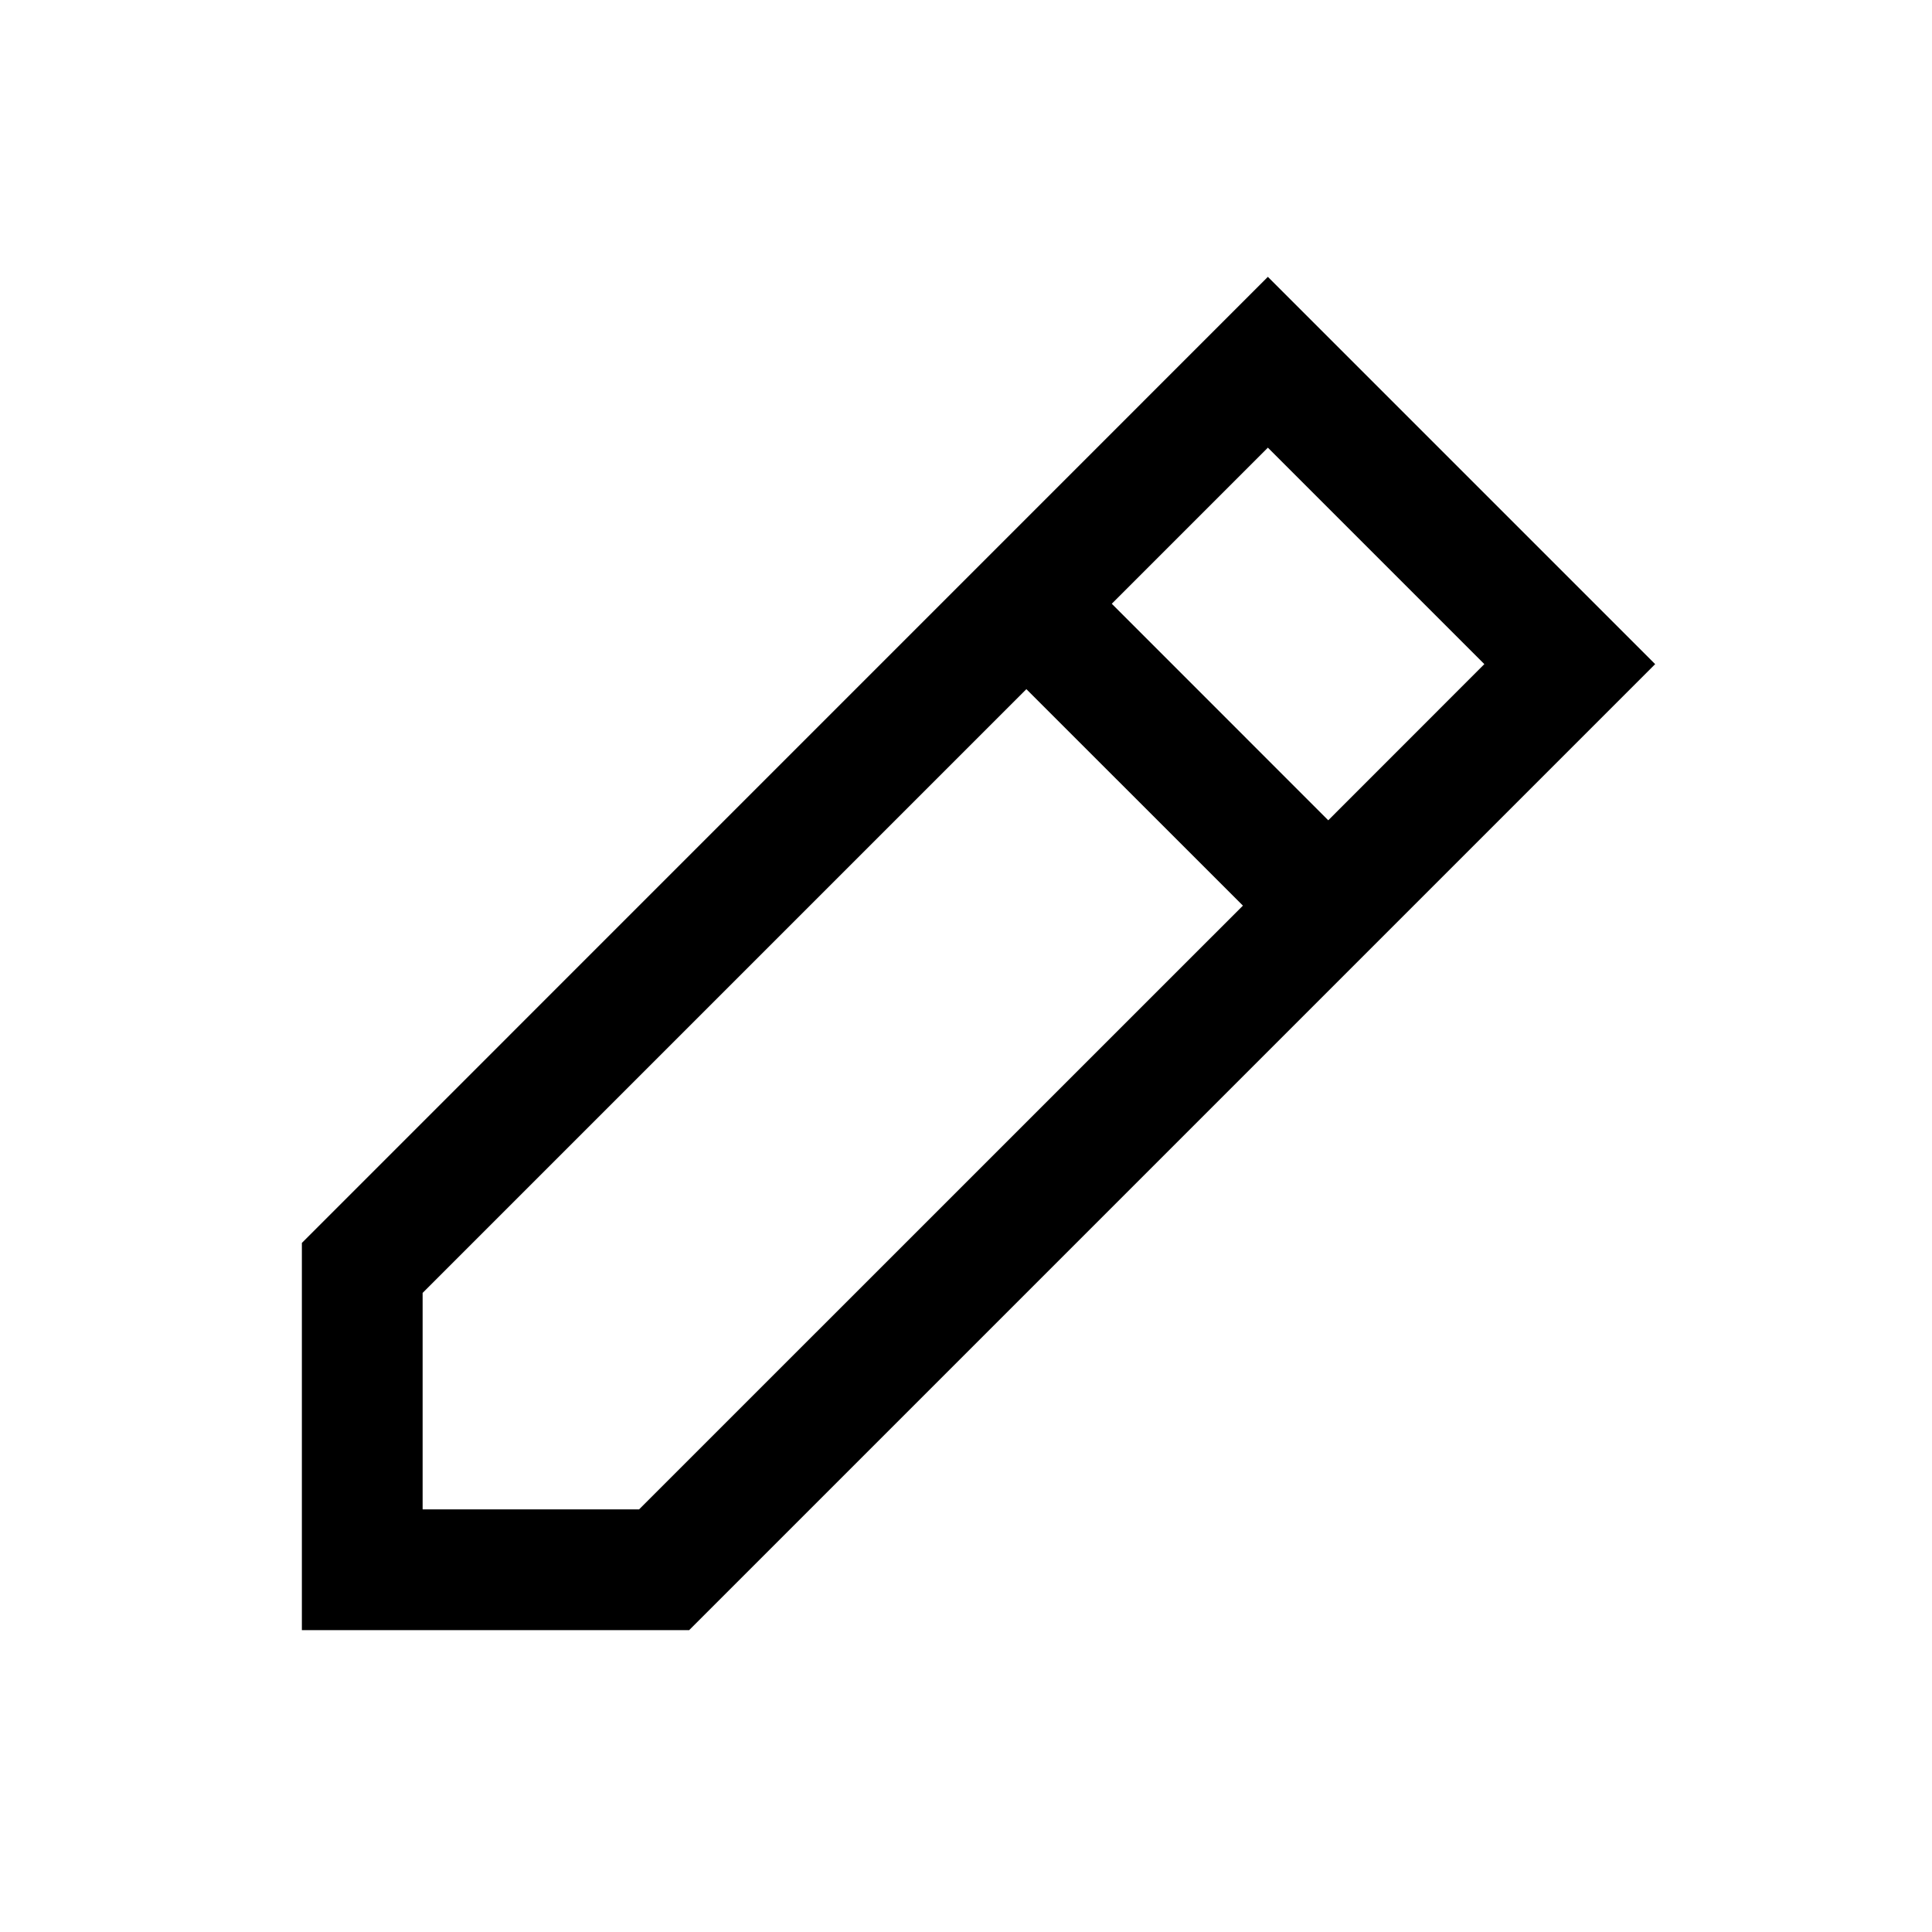
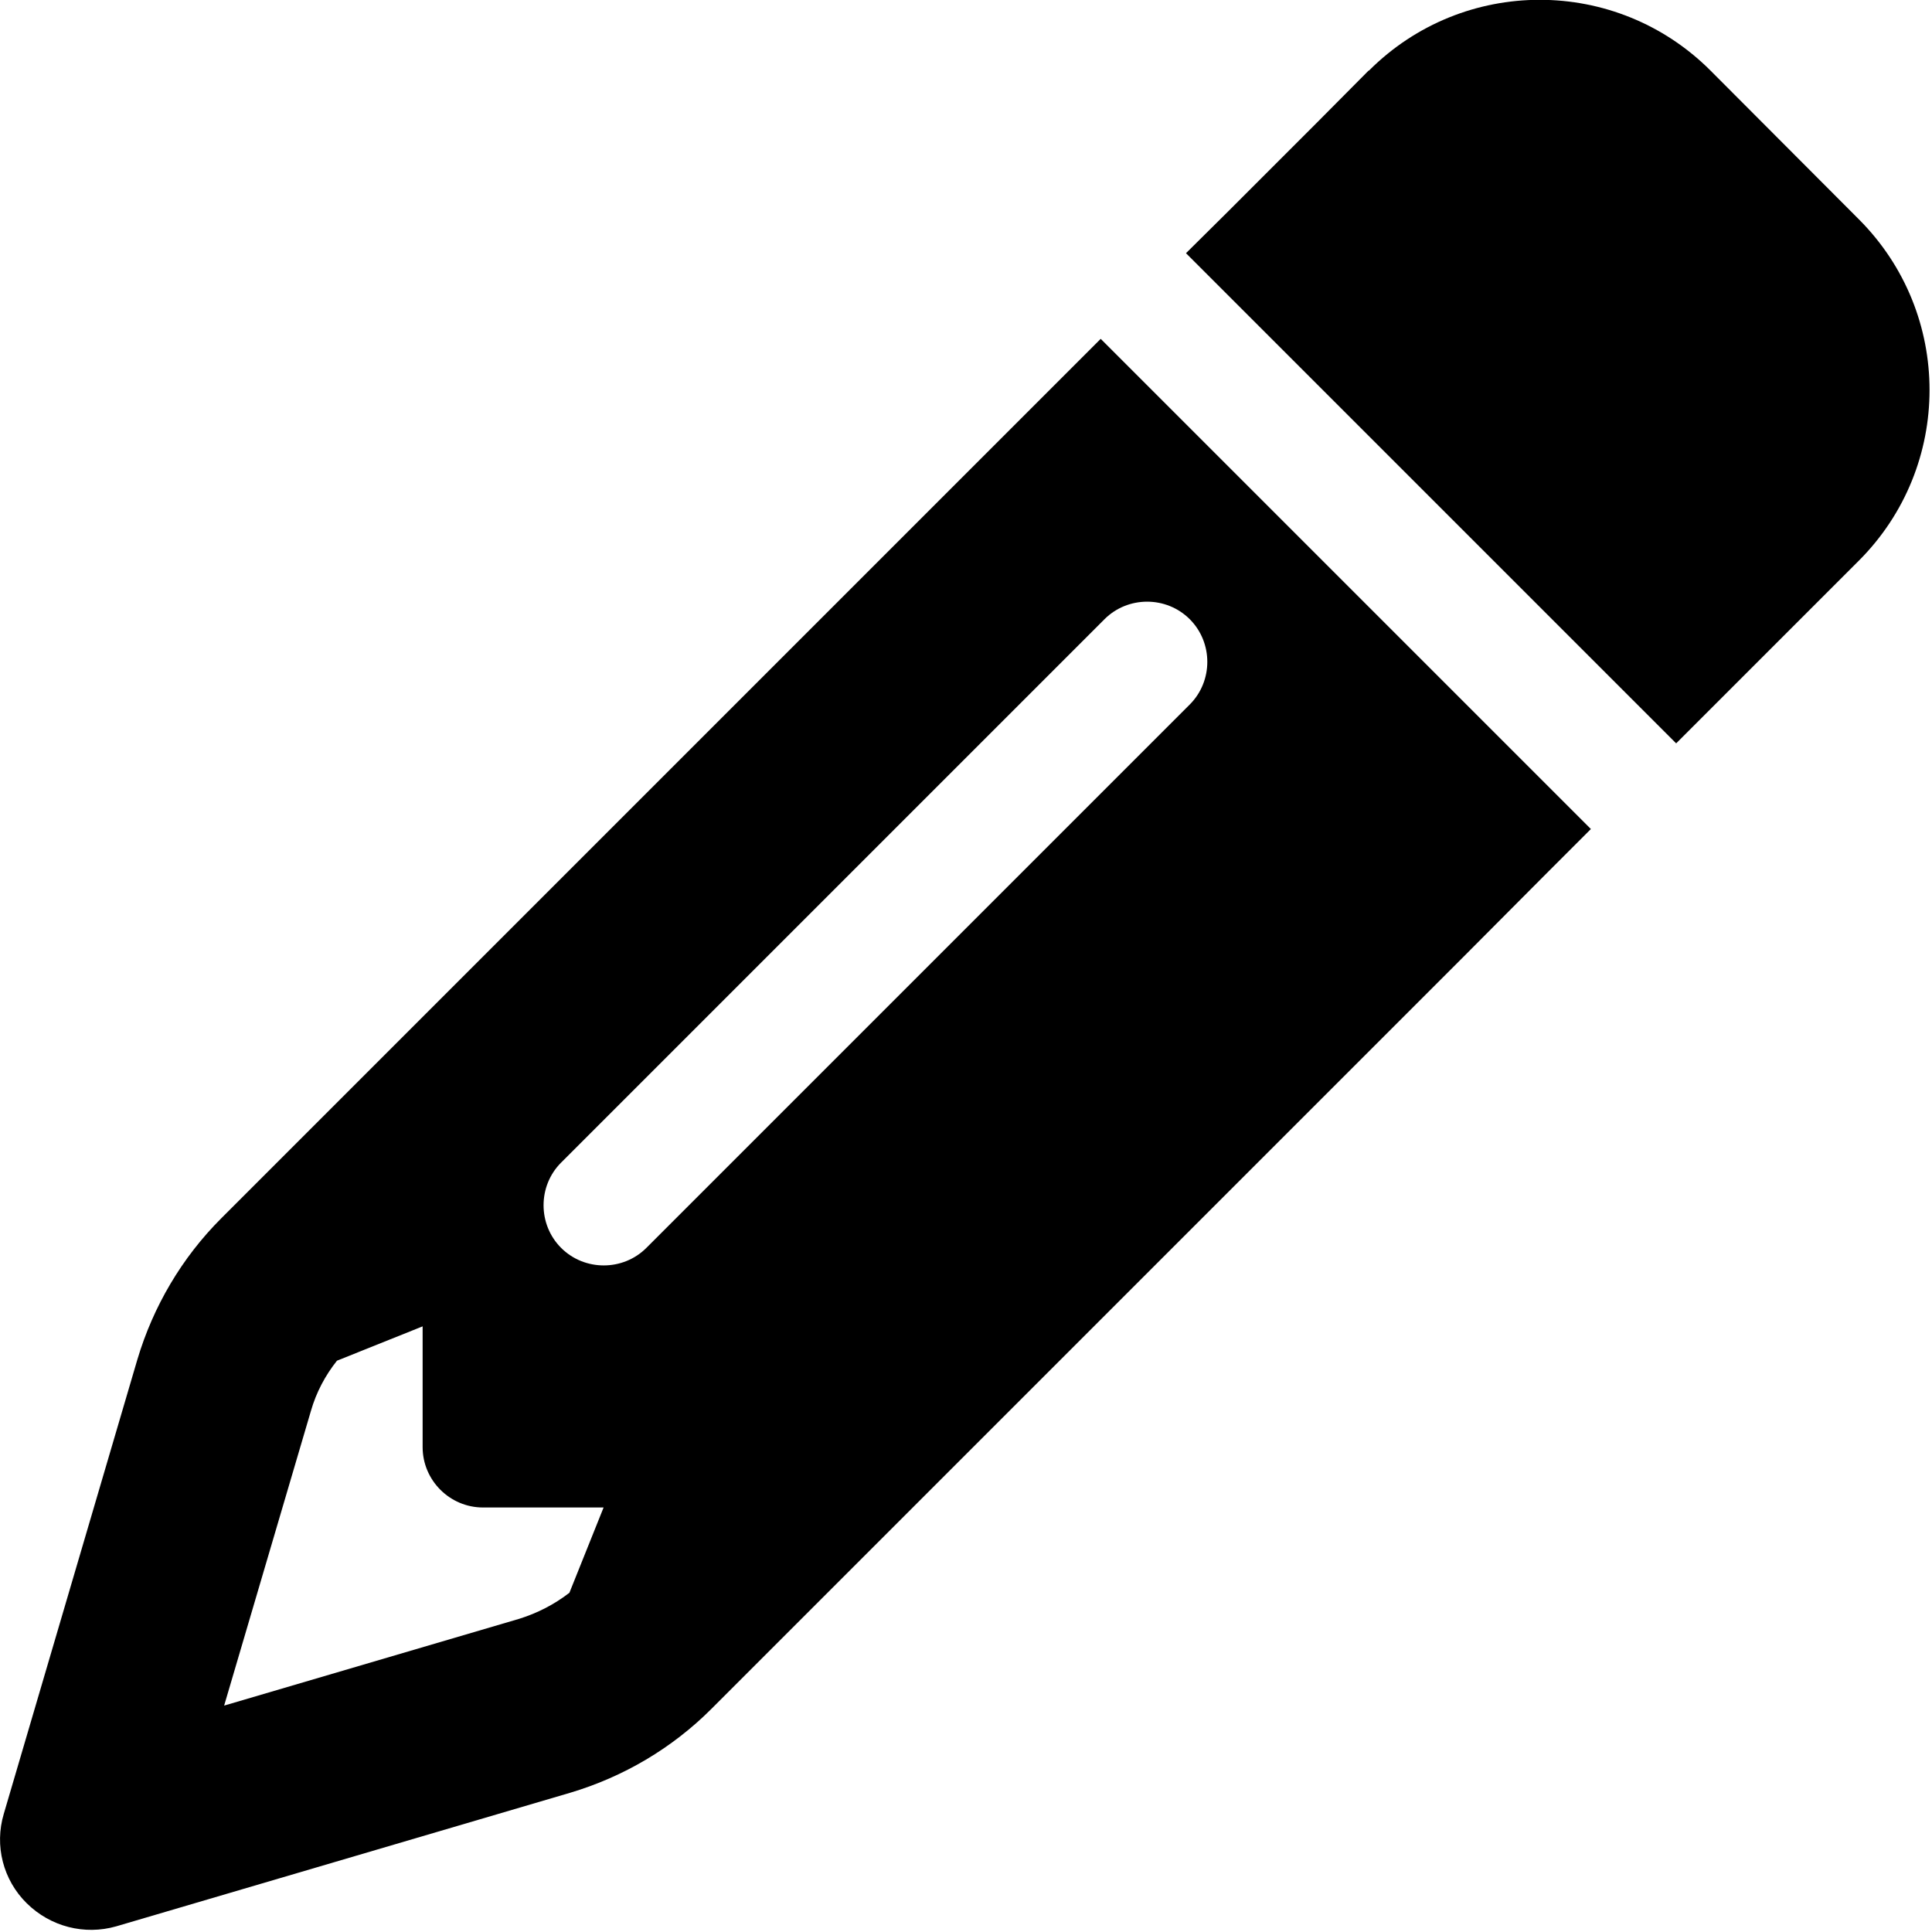
- <svg xmlns="http://www.w3.org/2000/svg" class="svg-inline--fa fa-plus" style="height: 1.5em; float: inline-start; margin-left: 10px;" viewBox="0 0 24 24" fill="none">
-   <path fill-rule="evenodd" clip-rule="evenodd" d="M8.561 20.25L20.561 8.25L15.75 3.439L3.75 15.44V20.25H8.561ZM15.75 5.561L18.439 8.25L16.5 10.19L13.811 7.5L15.75 5.561ZM12.75 8.561L15.44 11.25L7.939 18.75H5.25L5.25 16.061L12.75 8.561Z" fill="currentColor" />
+ <svg xmlns="http://www.w3.org/2000/svg" class="svg-inline--fa fa-pencil" aria-hidden="true" focusable="false" data-prefix="fas" data-icon="pencil" role="img" viewBox="0 0 512 512">
+   <path class="" fill="currentColor" d="M410.3 231l11.3-11.3-33.9-33.9-62.1-62.1L291.7 89.8l-11.3 11.3-22.6 22.6L58.6 322.9c-10.4 10.4-18 23.3-22.2 37.4L1 480.7c-2.5 8.4-.2 17.5 6.1 23.7s15.3 8.5 23.7 6.1l120.3-35.4c14.1-4.2 27-11.8 37.4-22.2L387.7 253.7 410.3 231zM160 399.4l-9.1 22.7c-4 3.1-8.5 5.4-13.3 6.9L59.4 452l23-78.1c1.4-4.9 3.8-9.4 6.9-13.3l22.7-9.1v32c0 8.8 7.2 16 16 16h32zM362.7 18.7L348.3 33.2 325.7 55.8 314.3 67.1l33.9 33.9 62.1 62.1 33.9 33.9 11.3-11.3 22.6-22.6 14.5-14.5c25-25 25-65.5 0-90.5L453.3 18.7c-25-25-65.5-25-90.5 0zm-47.4 168l-144 144c-6.2 6.2-16.4 6.2-22.6 0s-6.2-16.4 0-22.6l144-144c6.2-6.2 16.4-6.2 22.6 0s6.2 16.4 0 22.6z" />
</svg>
